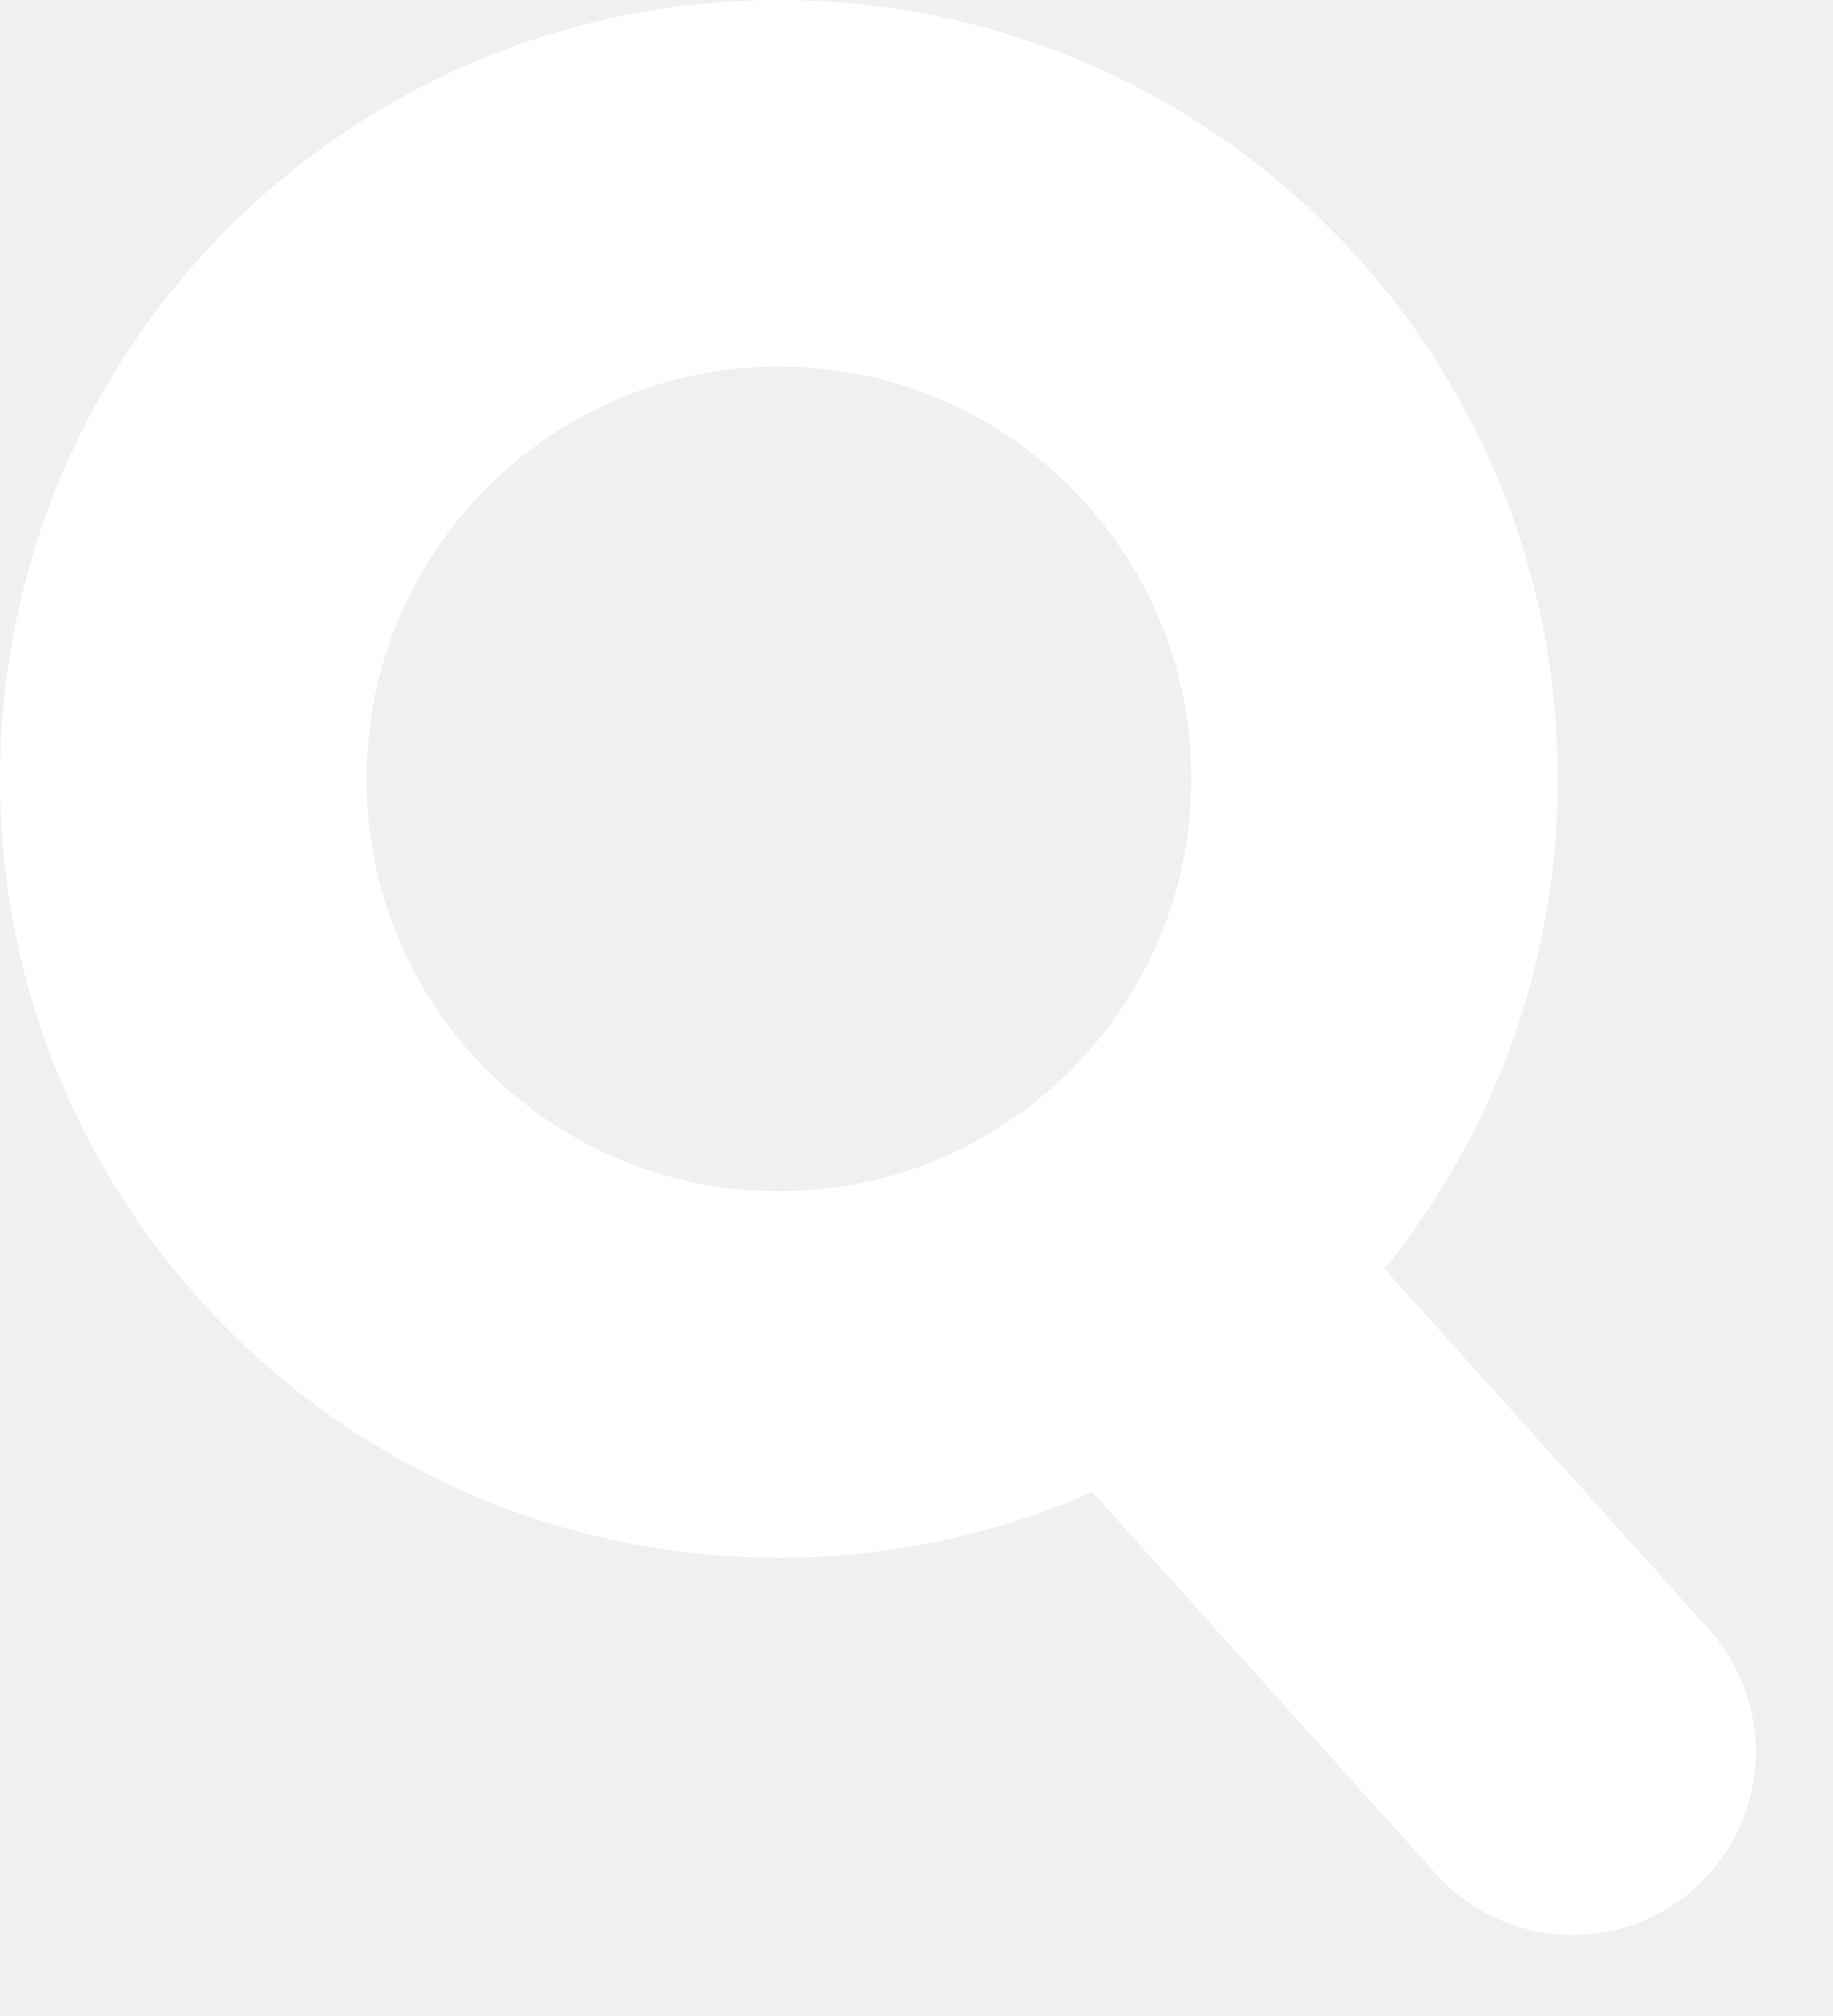
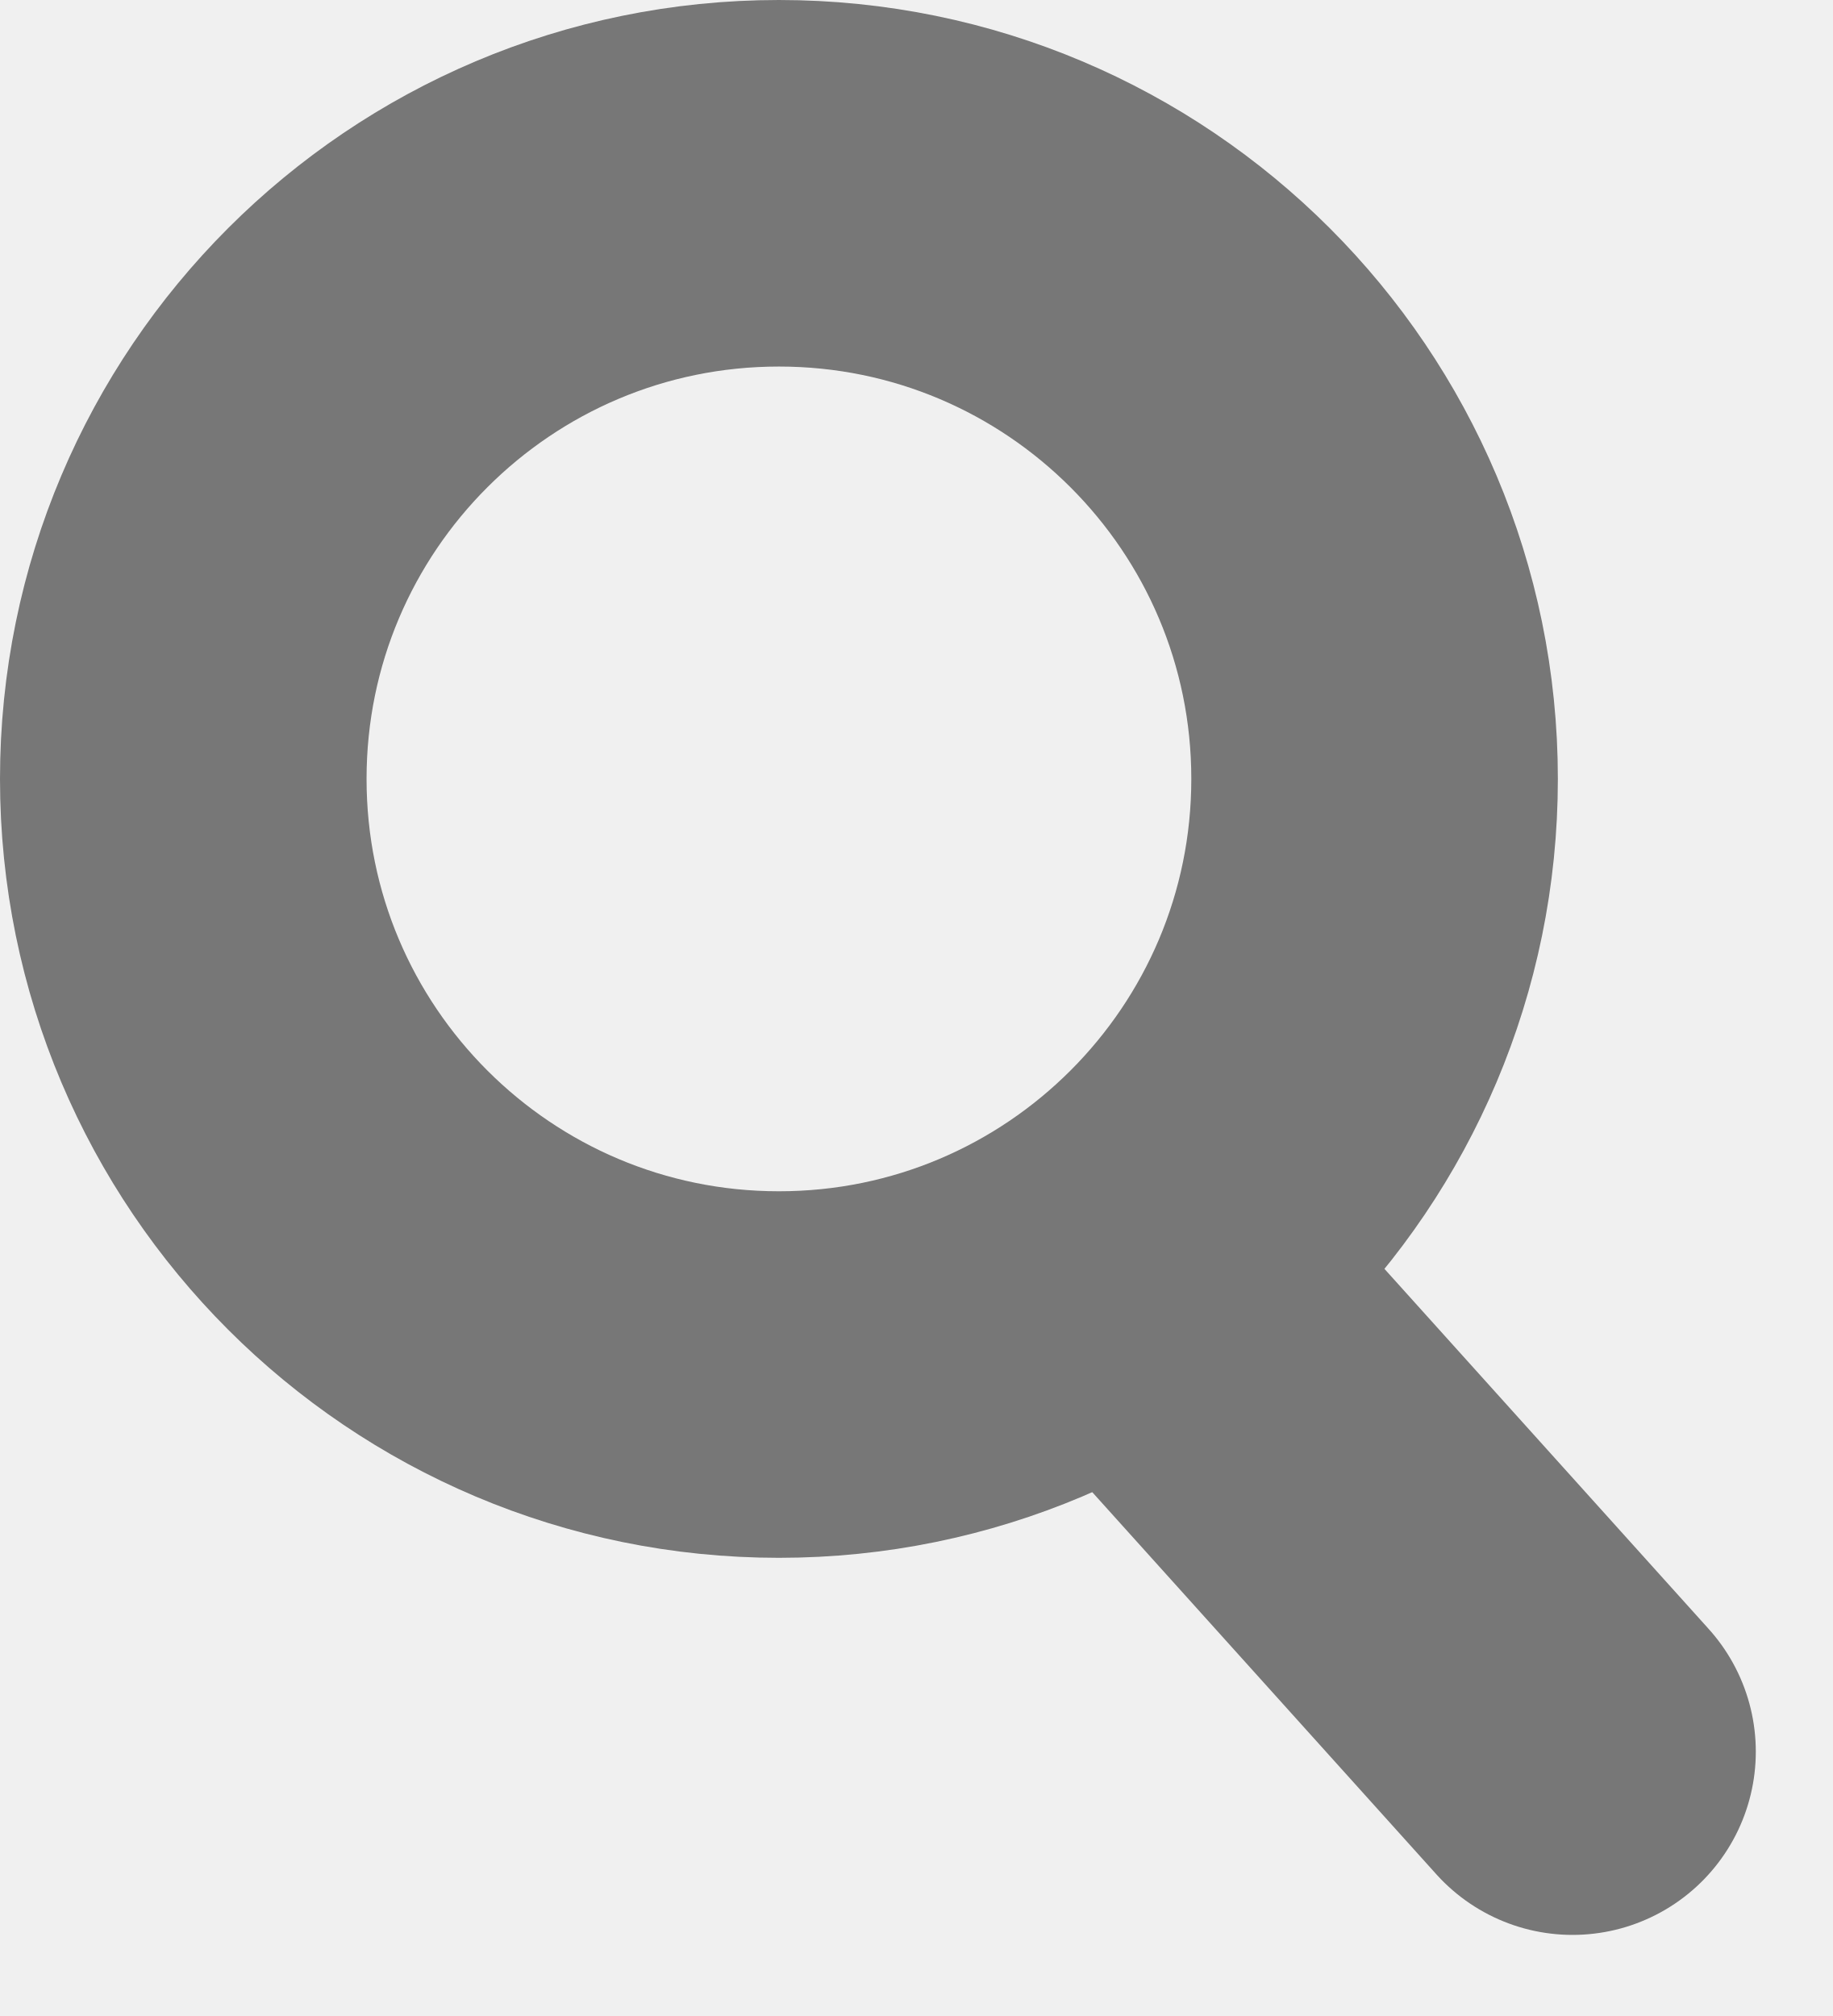
<svg xmlns="http://www.w3.org/2000/svg" width="20px" height="22px" viewBox="0 0 20 22" version="1.1">
  <defs />
  <g stroke="none" stroke-width="1" fill="none" fill-rule="evenodd" stroke-linecap="round" stroke-linejoin="round">
-     <g transform="translate(2, 2)" stroke="#FFFFFF" stroke-width="4">
+     <g transform="translate(2, 2)" stroke="#777777" stroke-width="4">
      <circle cx="6.5" cy="6.5" r="6.5" />
      <path d="M11.145,12.656 L15.16,17.115" />
    </g>
  </g>
</svg>
